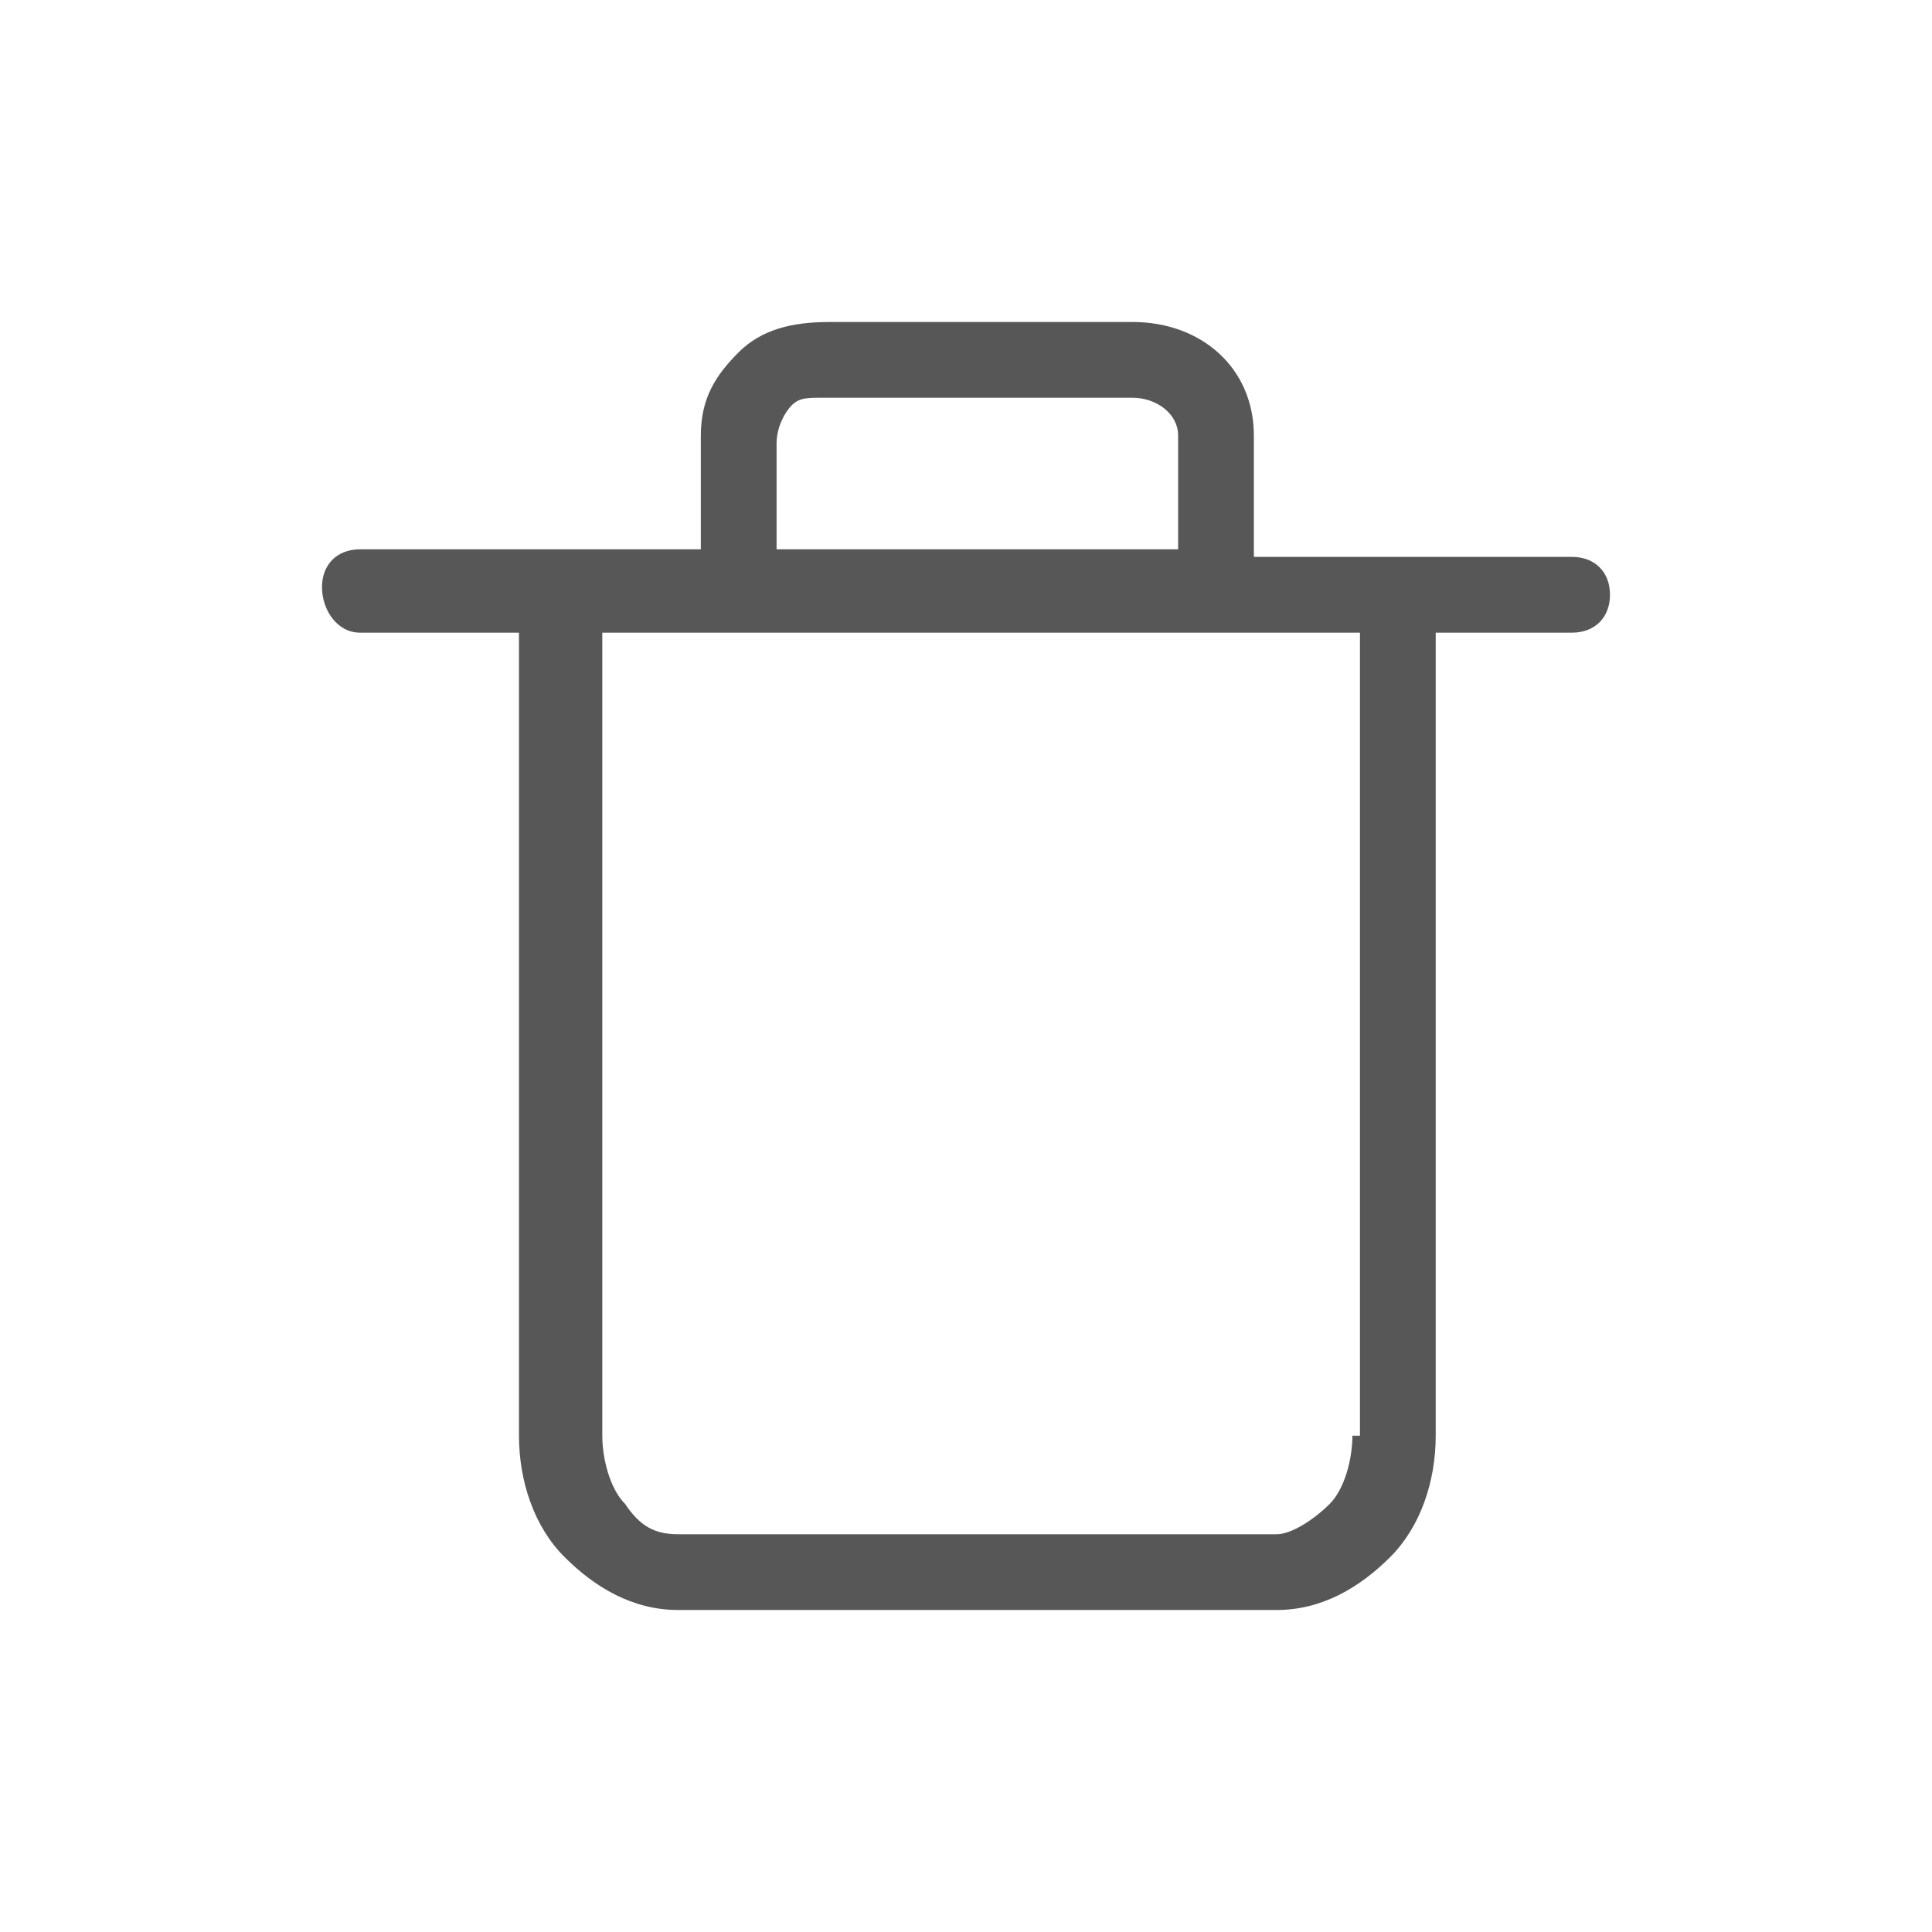
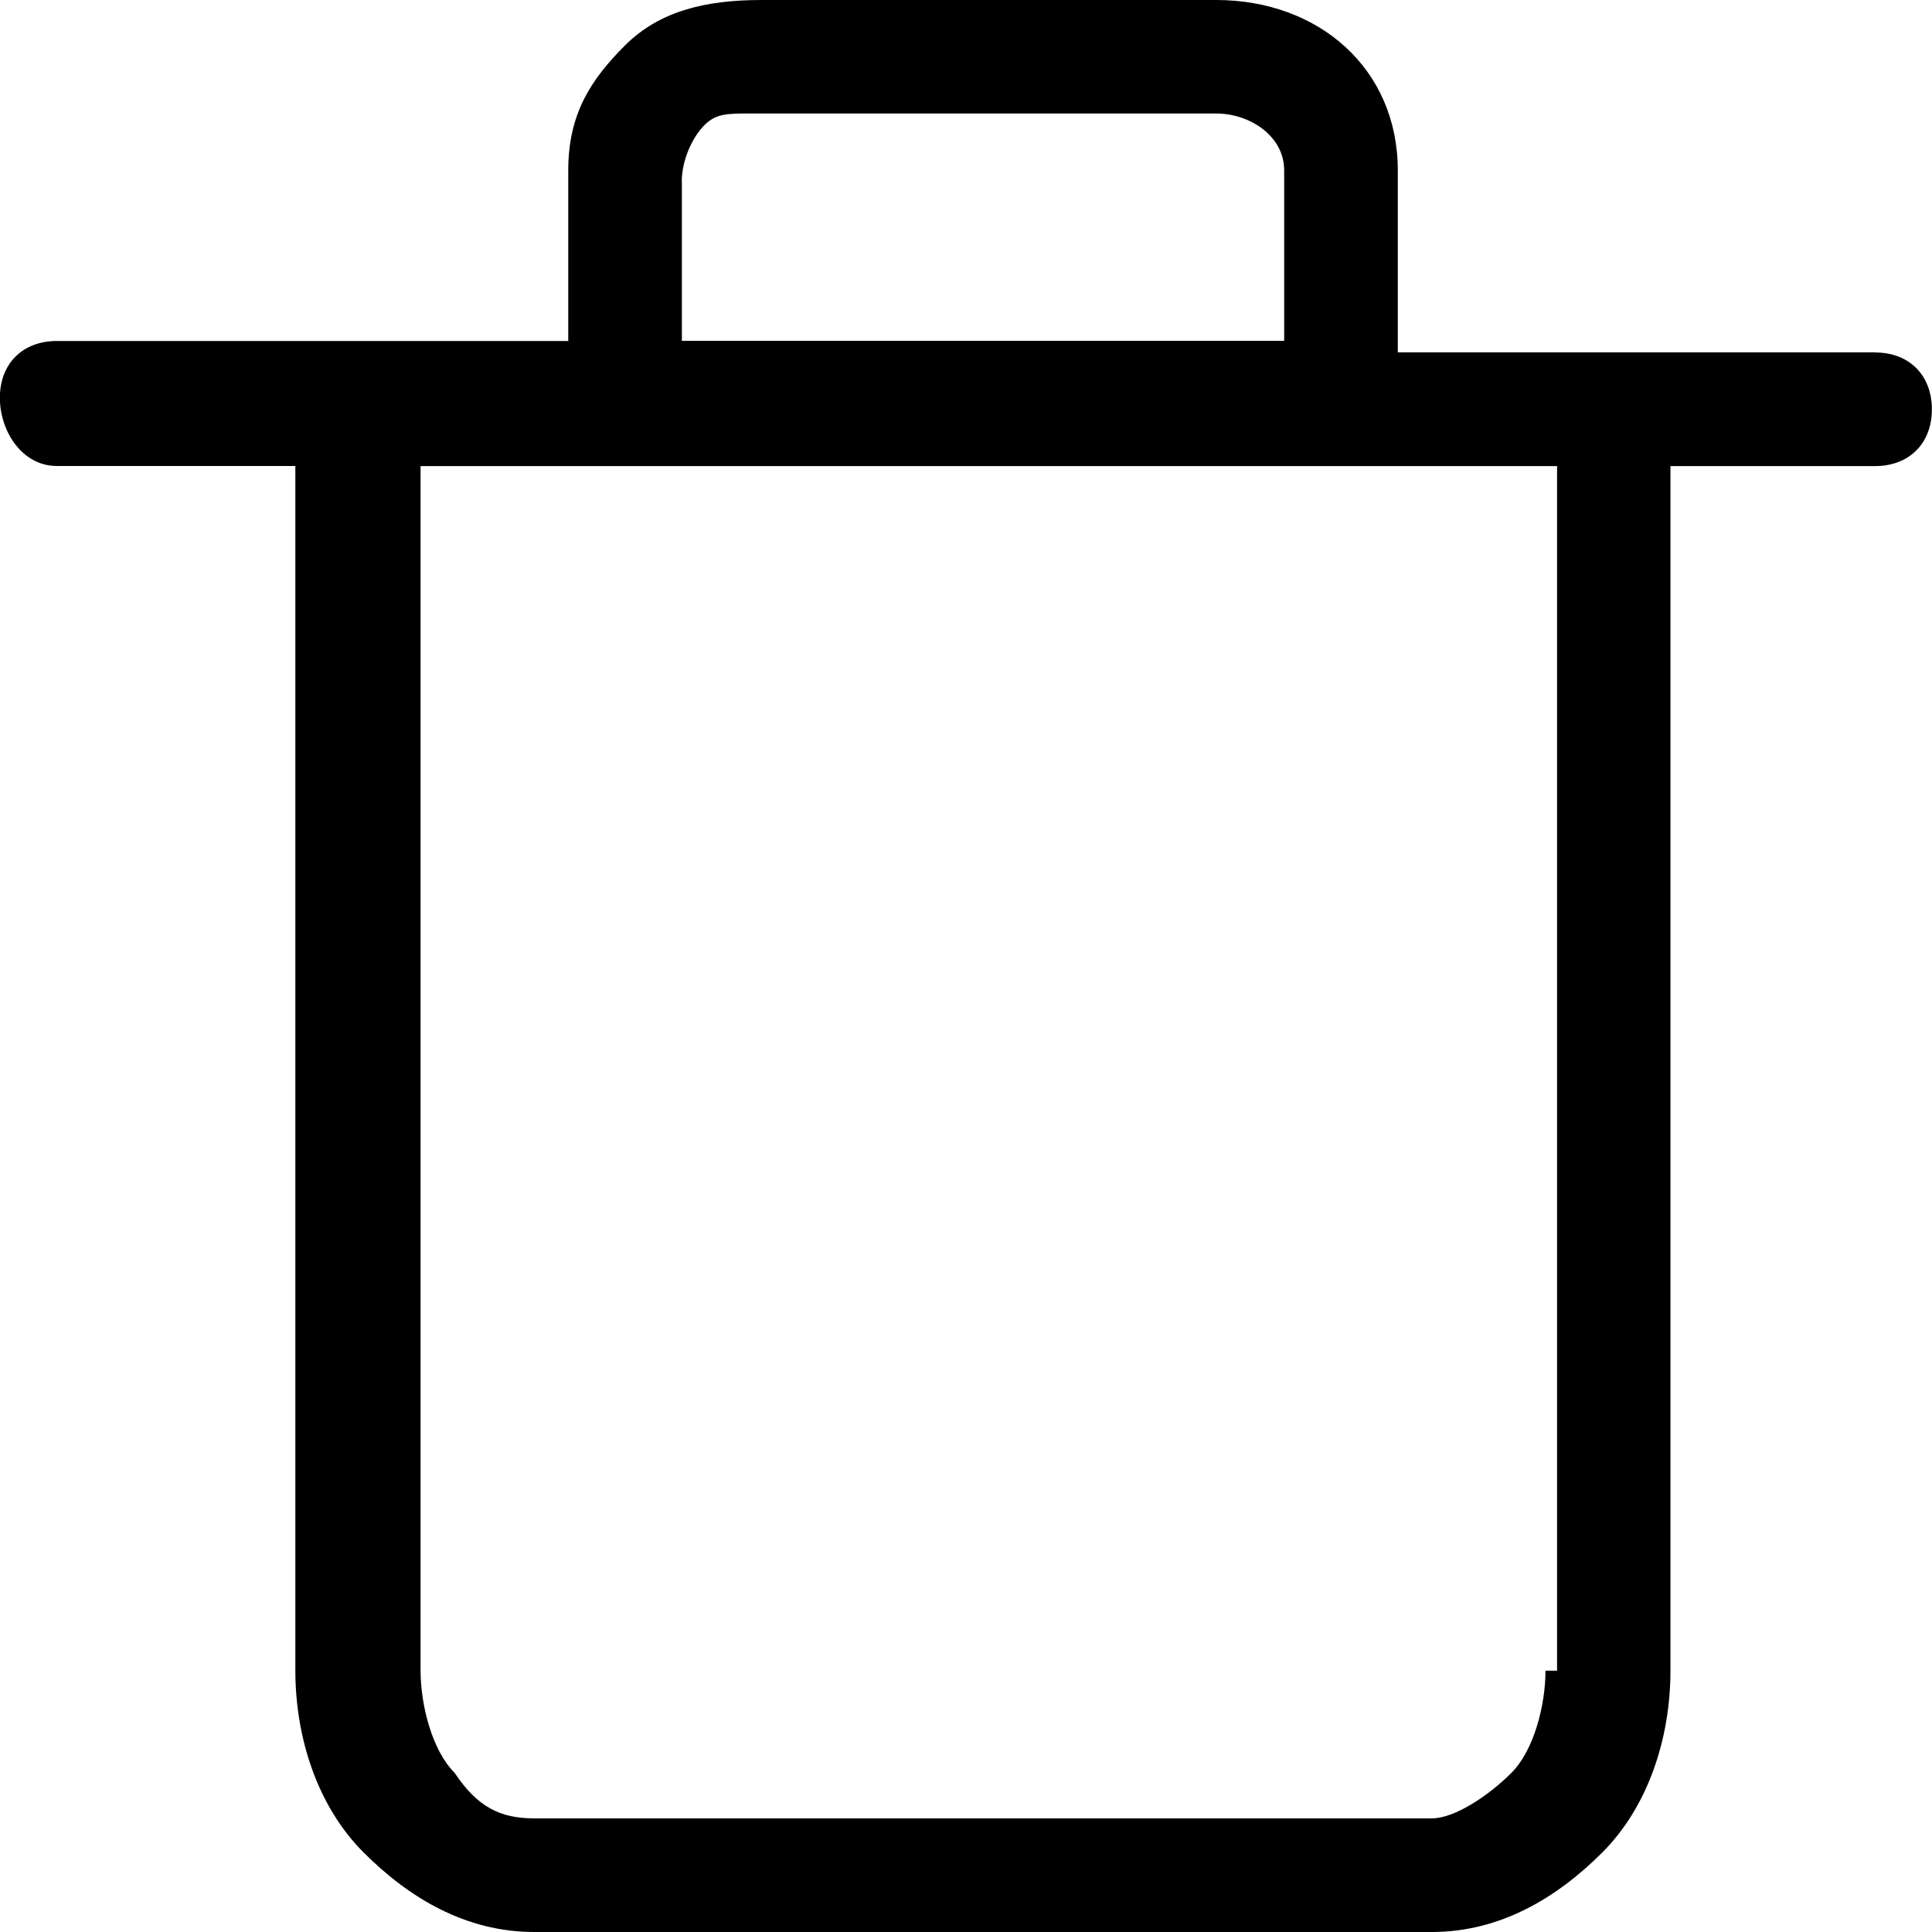
- <svg xmlns="http://www.w3.org/2000/svg" width="24" height="24" viewBox="0 0 24 24" fill="none">
-   <path d="M19.529 6.918H15.576V5.412C15.576 4.565 14.918 4 14.071 4H10.306C9.835 4 9.459 4.094 9.176 4.376C8.894 4.659 8.706 4.941 8.706 5.412V6.824H4.471C4.188 6.824 4 7.012 4 7.294C4 7.576 4.188 7.859 4.471 7.859H6.447V17.835C6.447 18.4 6.635 18.965 7.012 19.341C7.388 19.718 7.859 20 8.424 20H15.859C16.424 20 16.894 19.718 17.271 19.341C17.647 18.965 17.835 18.4 17.835 17.835V7.859H19.529C19.812 7.859 20 7.671 20 7.388C20 7.106 19.812 6.918 19.529 6.918ZM9.647 5.506C9.647 5.318 9.741 5.129 9.835 5.035C9.929 4.941 10.024 4.941 10.212 4.941H14.071C14.353 4.941 14.635 5.129 14.635 5.412V6.824H9.647V5.506ZM16.8 17.835C16.8 18.118 16.706 18.494 16.518 18.682C16.329 18.871 16.047 19.059 15.859 19.059H8.424C8.141 19.059 7.953 18.965 7.765 18.682C7.576 18.494 7.482 18.118 7.482 17.835V7.859H16.894V17.835H16.8Z" fill="#575757" />
+ <svg xmlns="http://www.w3.org/2000/svg" width="16" height="16" fill="none">
+   <path d="M15.53 2.918h-3.954V1.412C11.576.565 10.918 0 10.072 0H6.306c-.47 0-.847.094-1.13.376-.282.283-.47.565-.47 1.036v1.412H.47c-.283 0-.471.188-.471.47s.188.565.47.565h1.977v9.976c0 .565.188 1.13.565 1.506.376.377.847.659 1.412.659h7.435c.565 0 1.035-.282 1.412-.659.376-.376.564-.941.564-1.506V3.86h1.694c.283 0 .471-.188.471-.47 0-.283-.188-.471-.47-.471zM5.646 1.506c0-.188.094-.377.188-.47C5.93.94 6.024.94 6.212.94h3.859c.282 0 .564.188.564.47v1.413H5.647V1.506zm7.153 12.33c0 .282-.094.658-.282.846-.189.189-.47.377-.66.377H4.425c-.283 0-.471-.094-.66-.377-.188-.188-.282-.564-.282-.847V3.86h9.412v9.976H12.8z" fill="currentColor" />
</svg>
